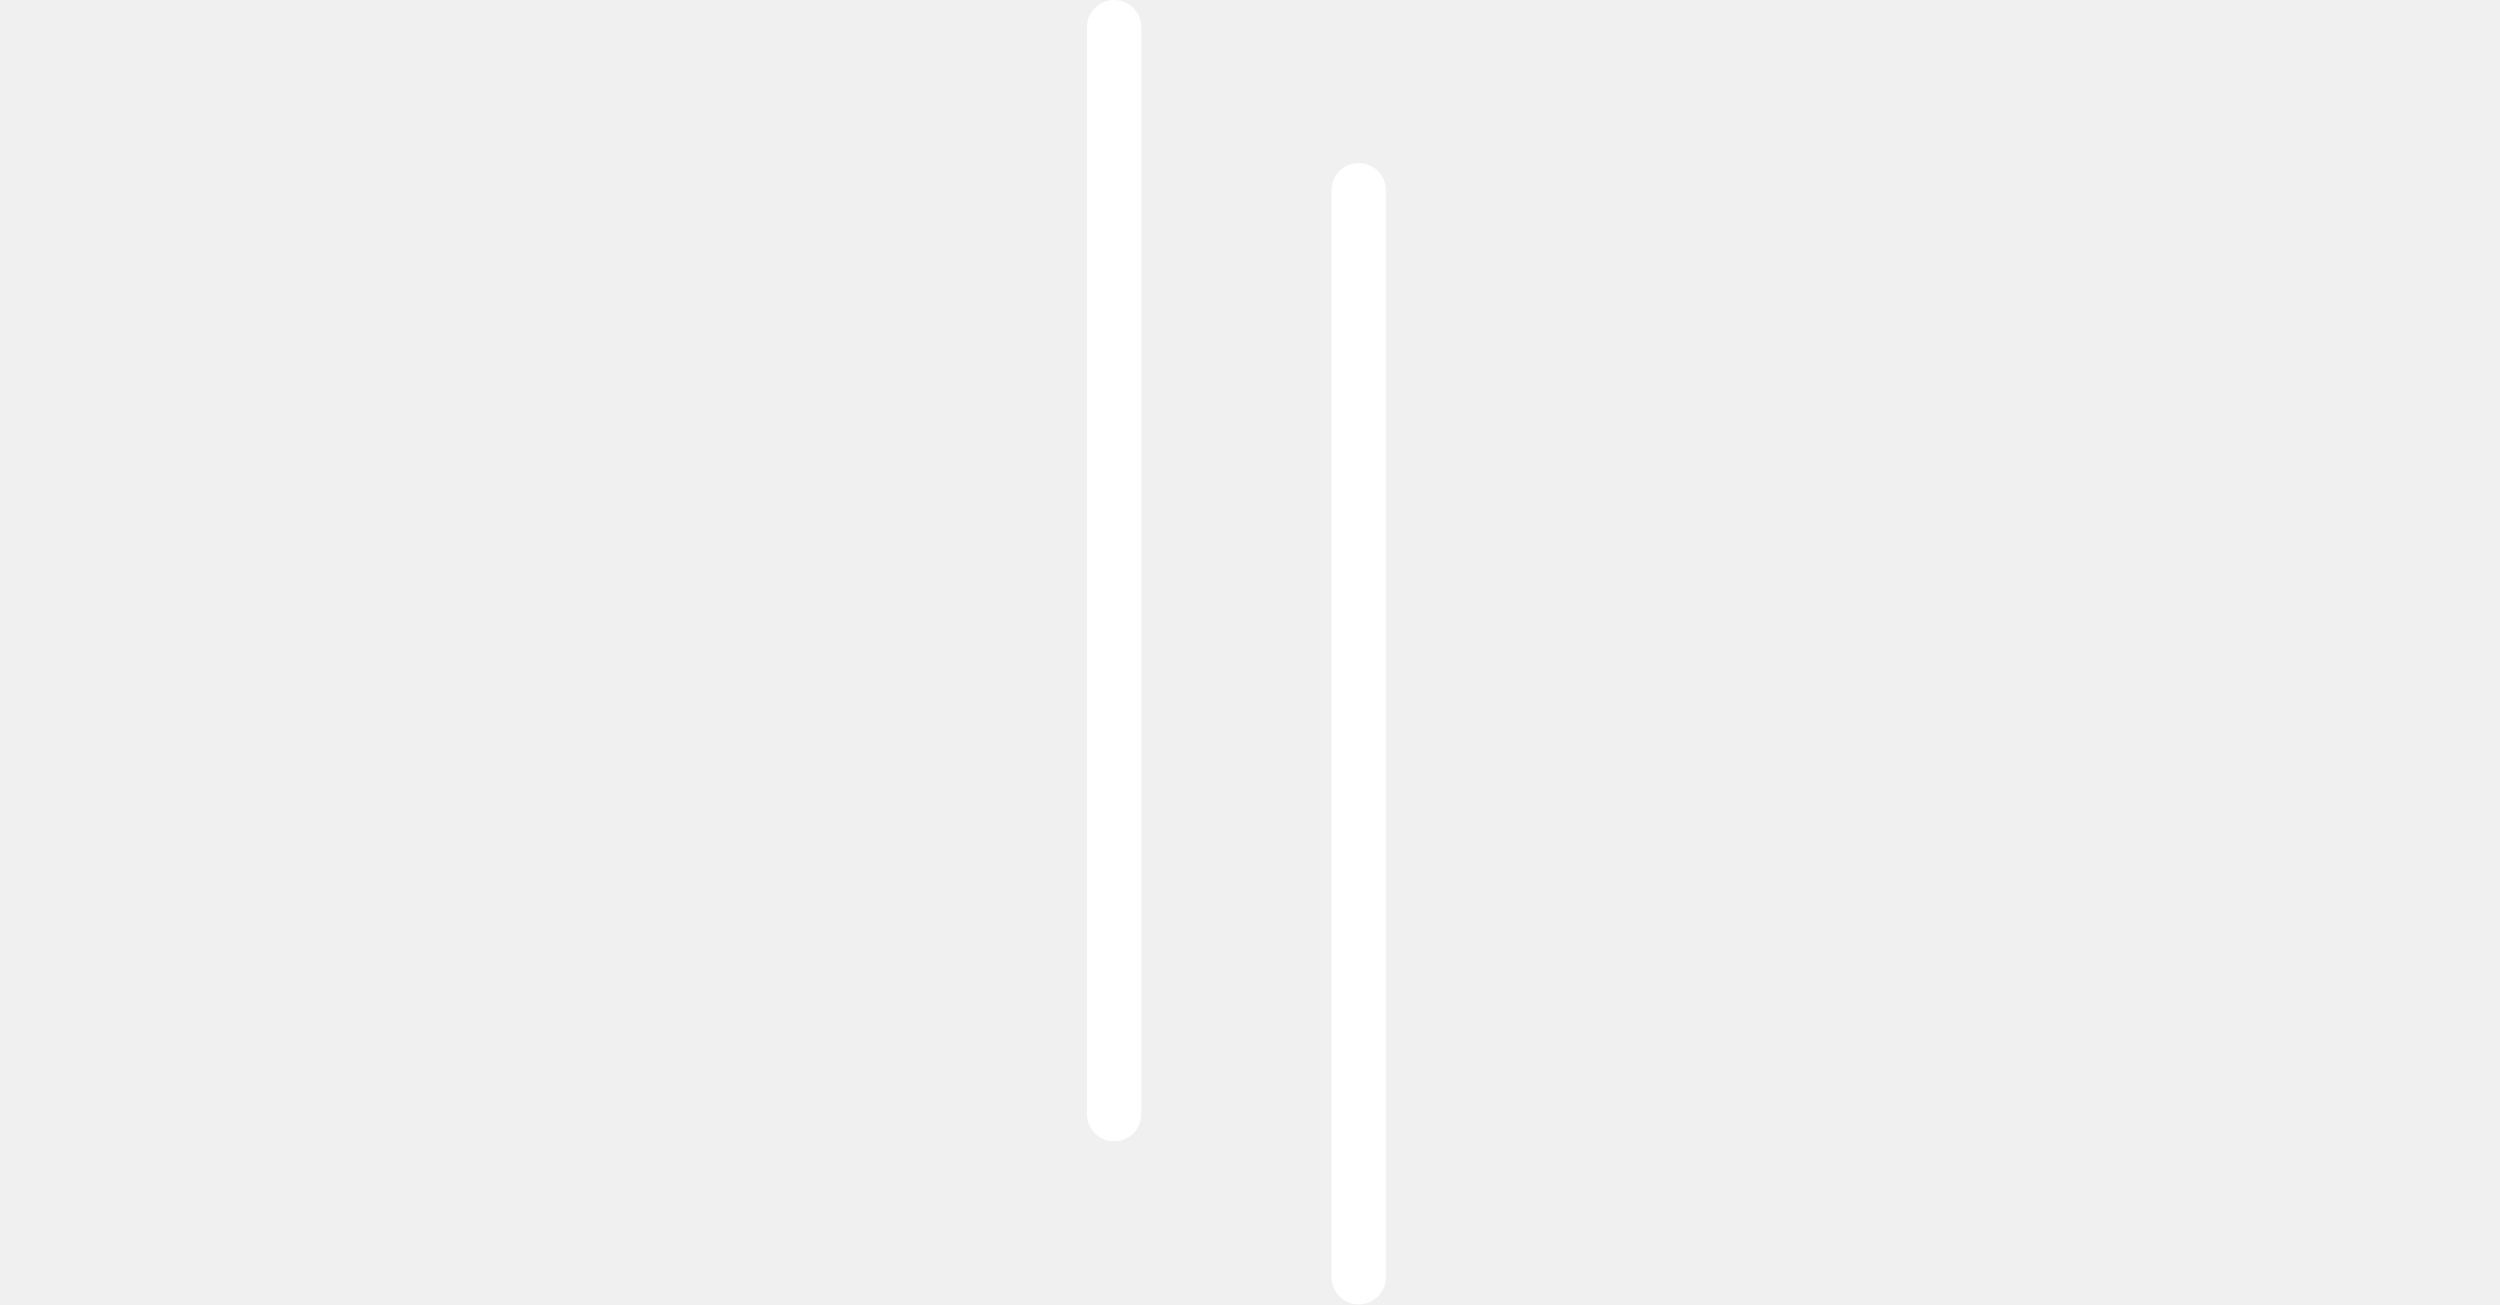
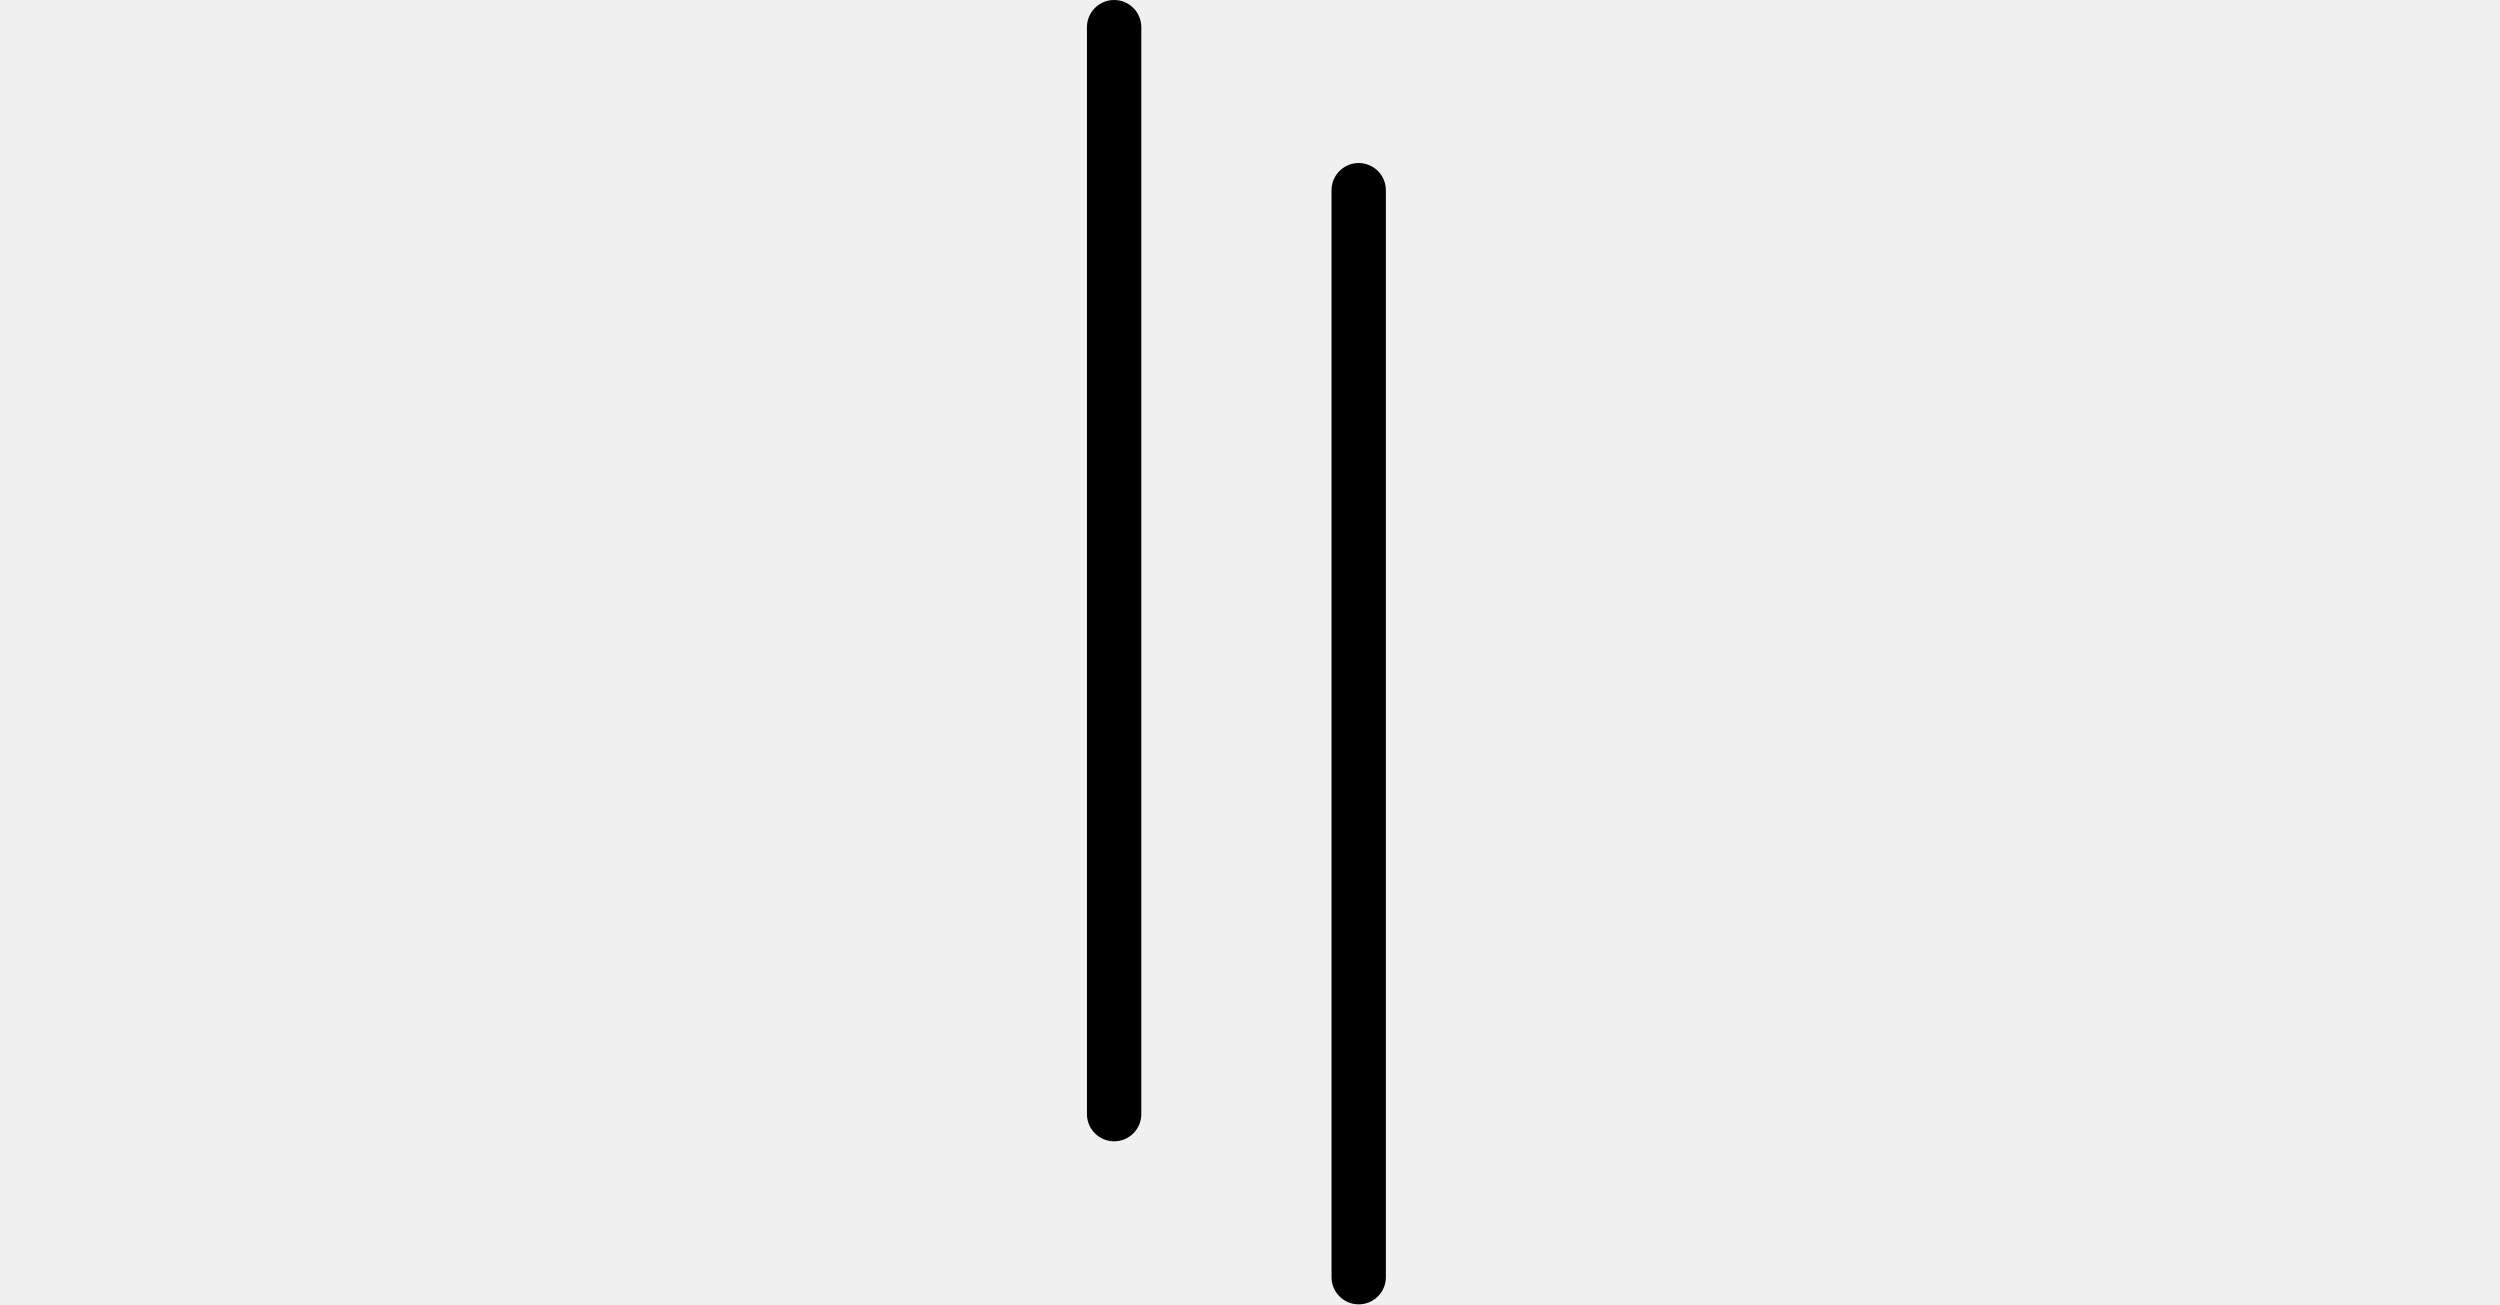
- <svg xmlns="http://www.w3.org/2000/svg" width="184" height="96" viewBox="0 0 184 96" fill="none">
-   <rect x="80" width="4" height="84" rx="2" fill="white" />
-   <rect x="98" y="12" width="4" height="84" rx="2" fill="white" />
+ <svg xmlns="http://www.w3.org/2000/svg" width="184" height="96" viewBox="0 0 184 96" fill="currentColor">
+   <rect x="80" width="4" height="84" rx="2" />
+   <rect x="98" y="12" width="4" height="84" rx="2" />
</svg>
